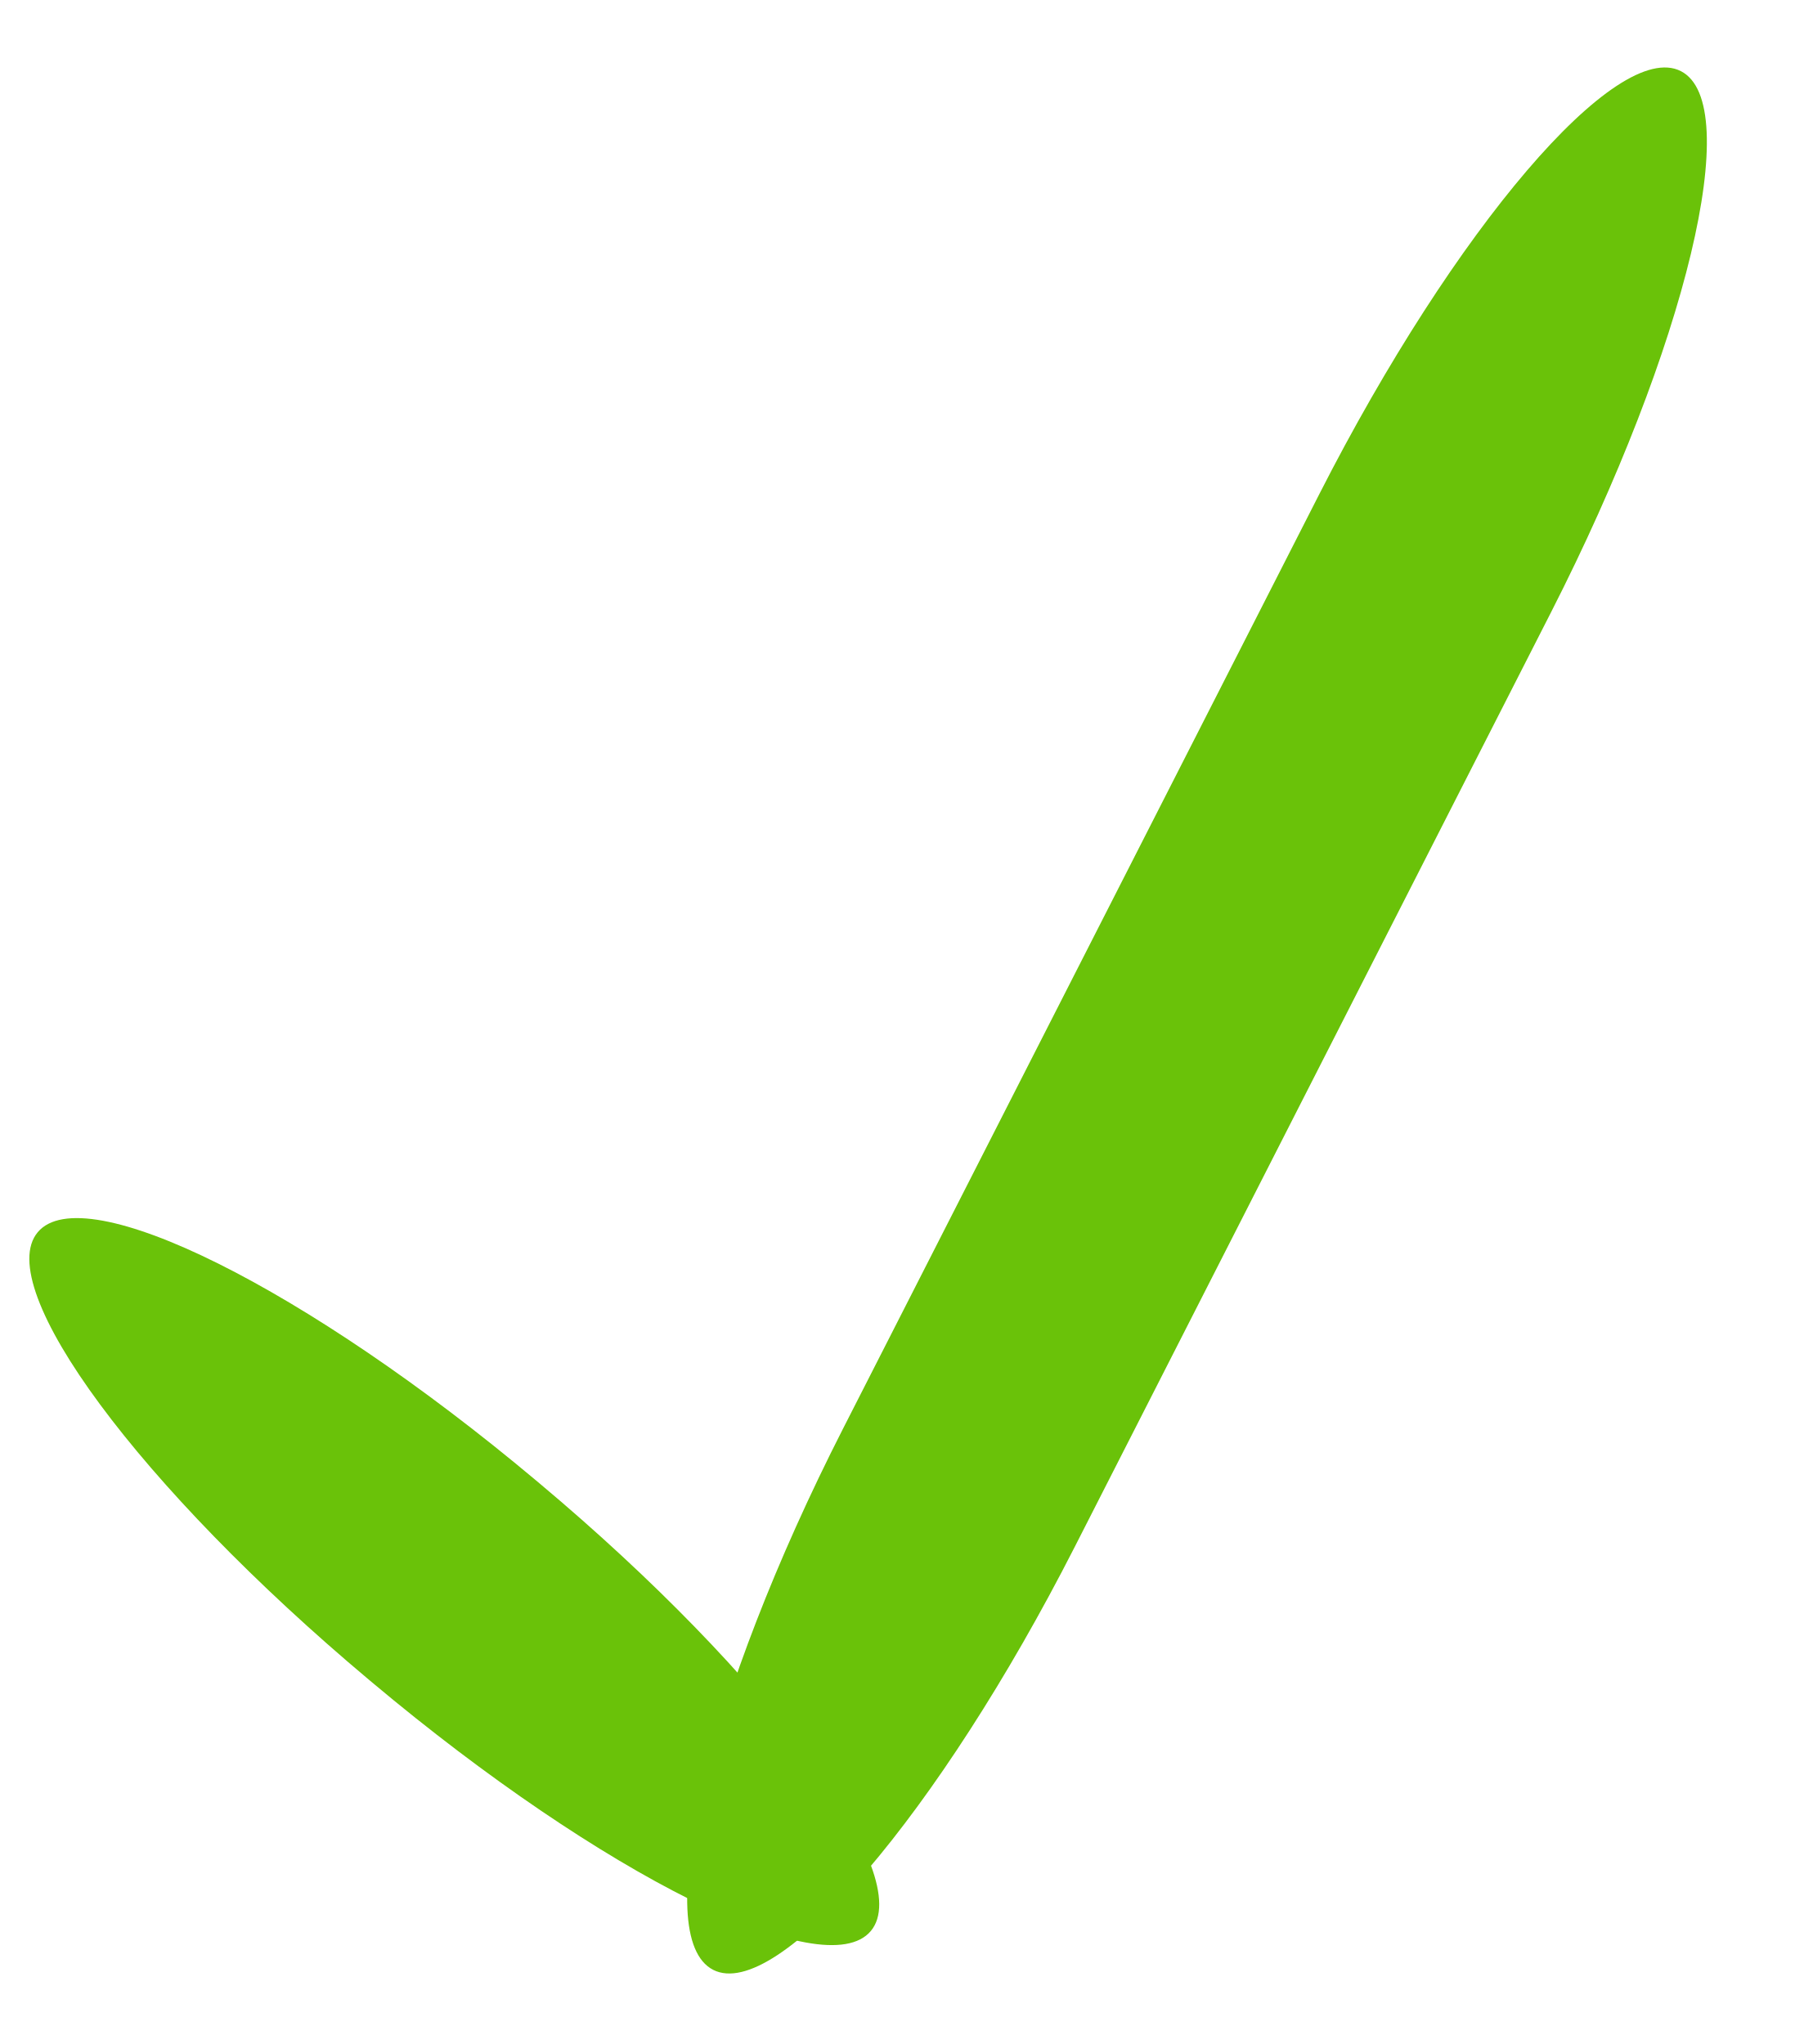
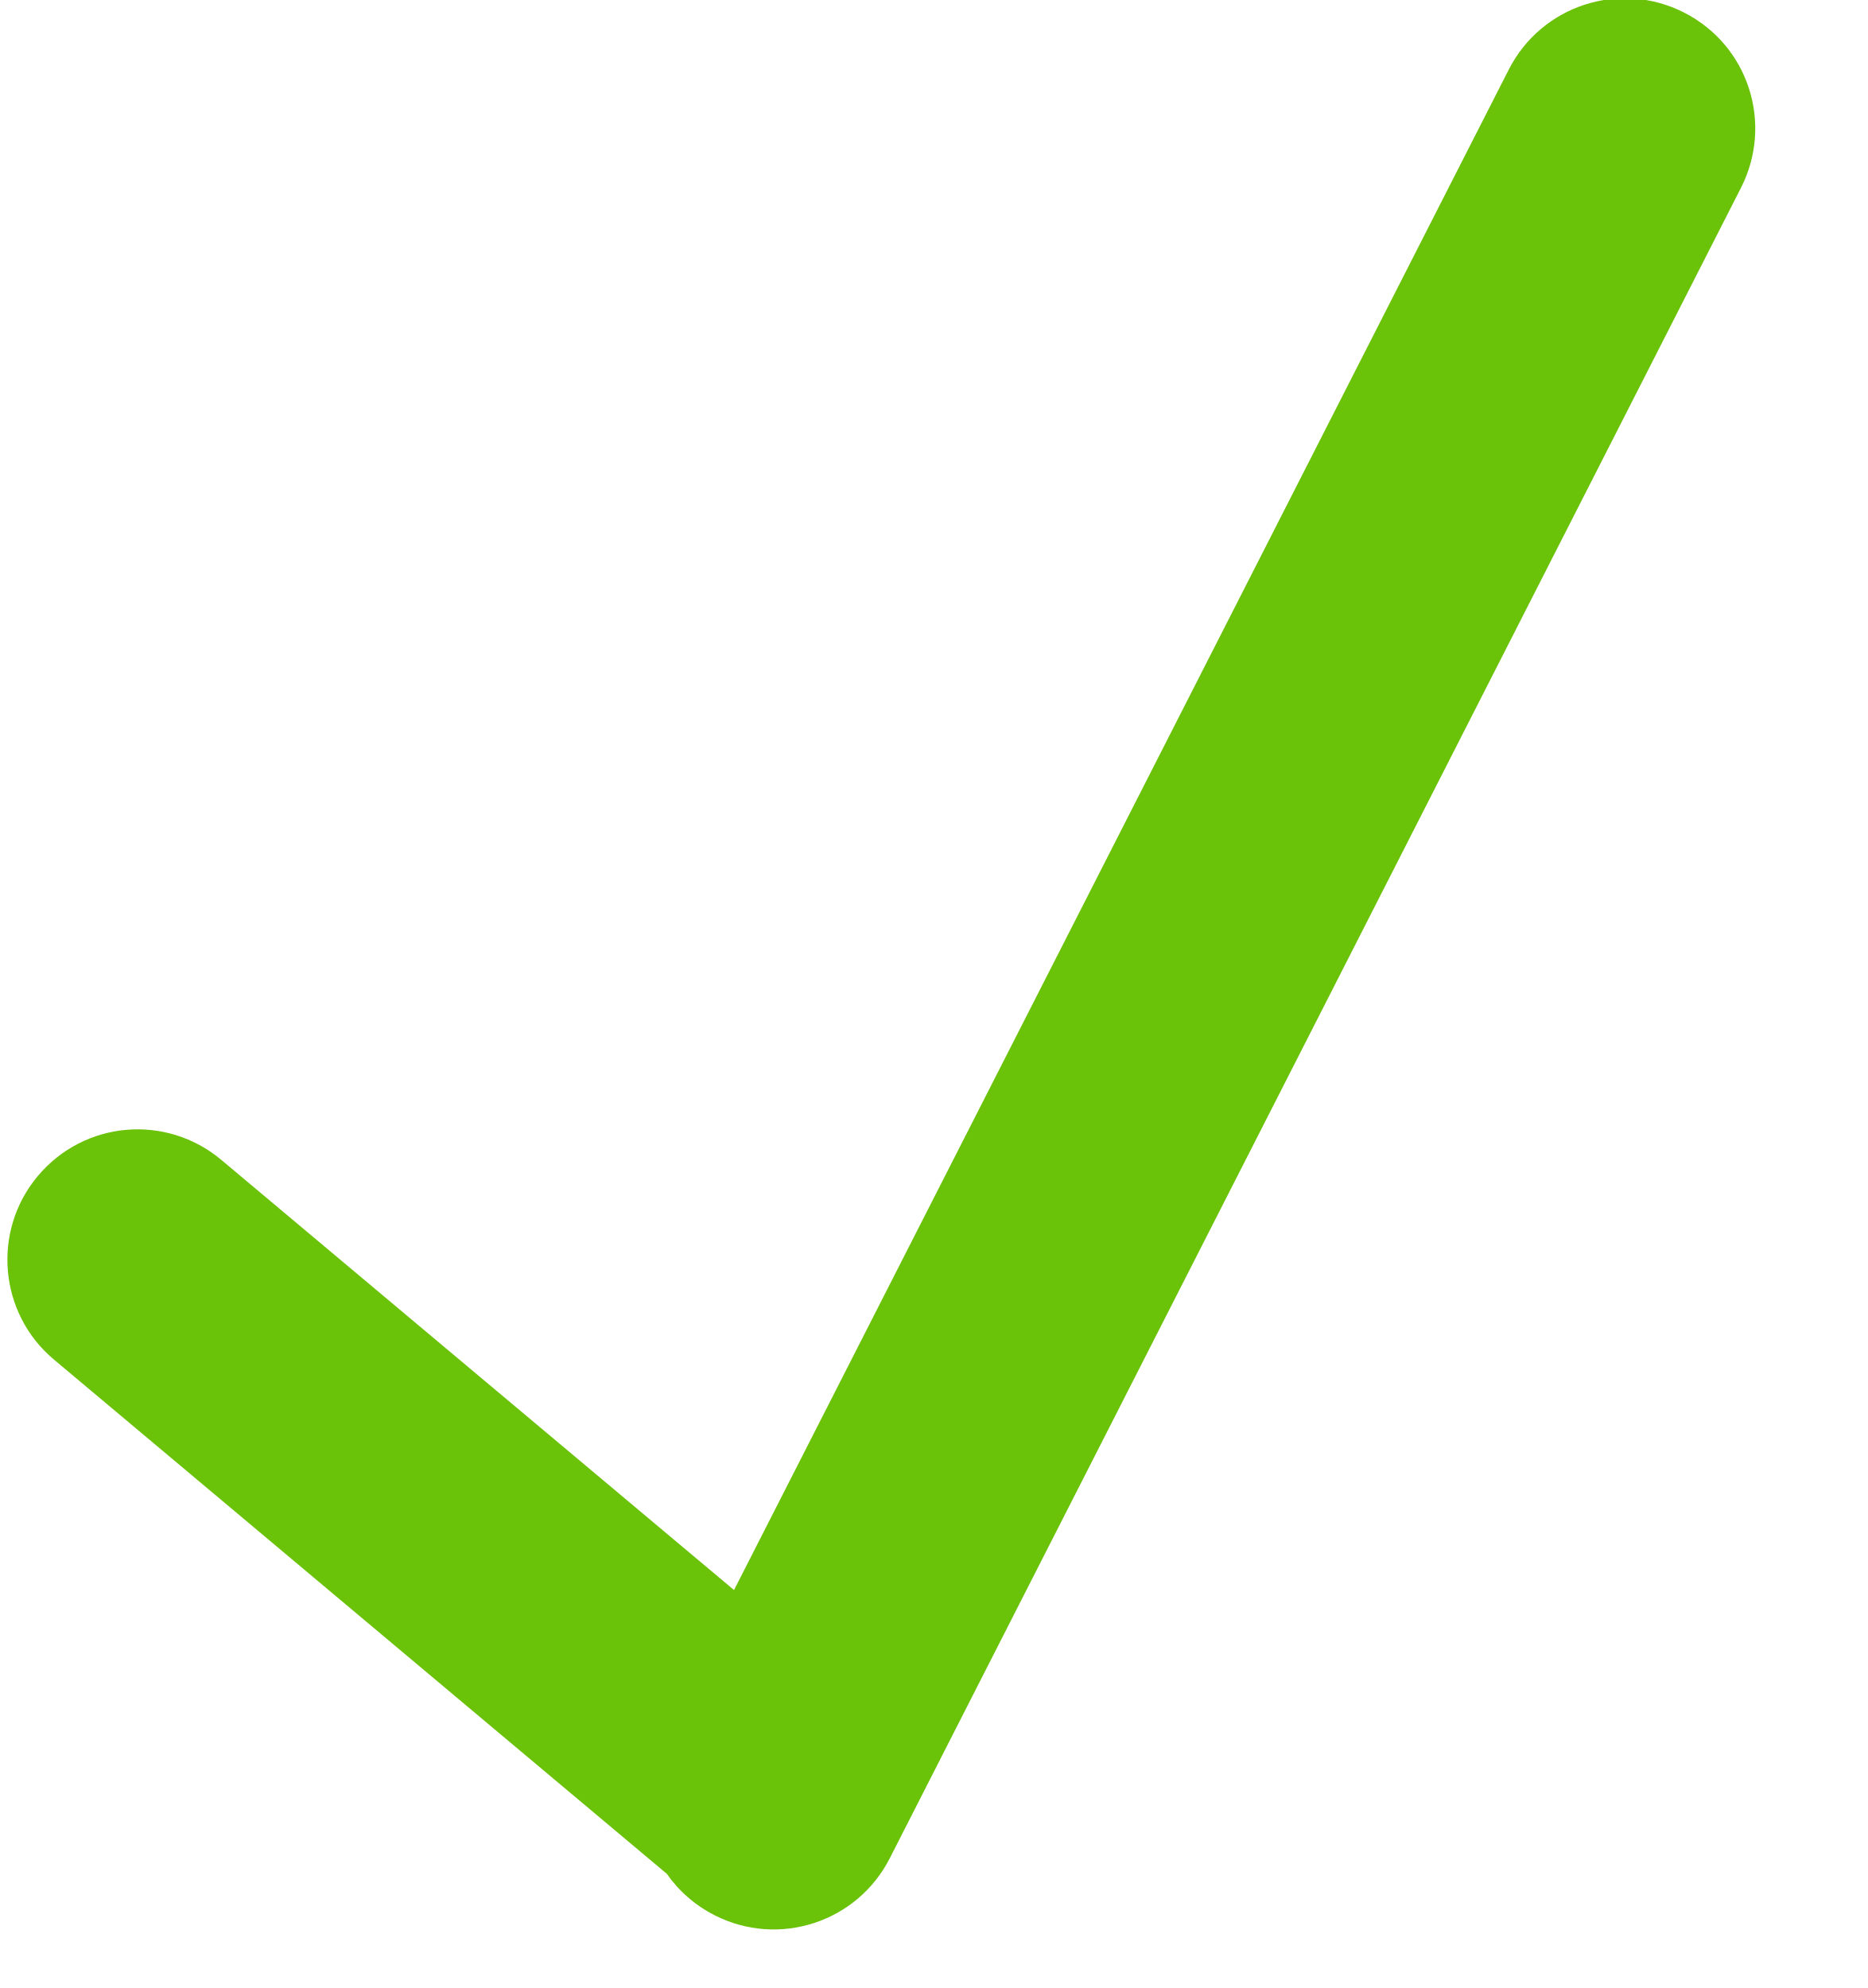
- <svg xmlns="http://www.w3.org/2000/svg" width="30px" height="34px" viewBox="0 0 30 34" version="1.1">
+ <svg xmlns="http://www.w3.org/2000/svg" width="31px" height="33px" viewBox="0 0 31 33" version="1.1">
  <defs />
  <g id="Page-1" stroke="none" stroke-width="1" fill="none" fill-rule="evenodd">
-     <g id="Error-asynchronous" transform="translate(-553, -339)" fill="#6AC209">
-       <g id="Checkmark-2" transform="translate(552, 338.9753)">
-         <rect id="Rectangle-138" transform="translate(20.90698, 17) rotate(-153) translate(-20.90698, -17) " x="18.744" y="-0.723" width="4.326" height="35.447" rx="9" />
-         <rect id="Rectangle-139" transform="translate(8.554576, 26.3334) rotate(-50) translate(-8.554576, -26.3334) " x="6.392" y="17.291" width="4.326" height="18.085" rx="9" />
-       </g>
+     <g id="Artboard-1" transform="translate(-159, -122)" fill="#6AC209">
+       <path d="M171.184,148.394 L184.044,123.155 C184.587,122.088 185.889,121.666 186.953,122.208 C188.025,122.754 188.44,124.053 187.898,125.118 L173.77,152.845 C173.227,153.912 171.925,154.334 170.861,153.792 C170.532,153.624 170.265,153.386 170.069,153.105 L159.895,144.568 C158.982,143.803 158.86,142.436 159.628,141.521 C160.401,140.6 161.76,140.487 162.675,141.255 L171.184,148.394 Z" id="Rectangle-138" />
    </g>
  </g>
</svg>
